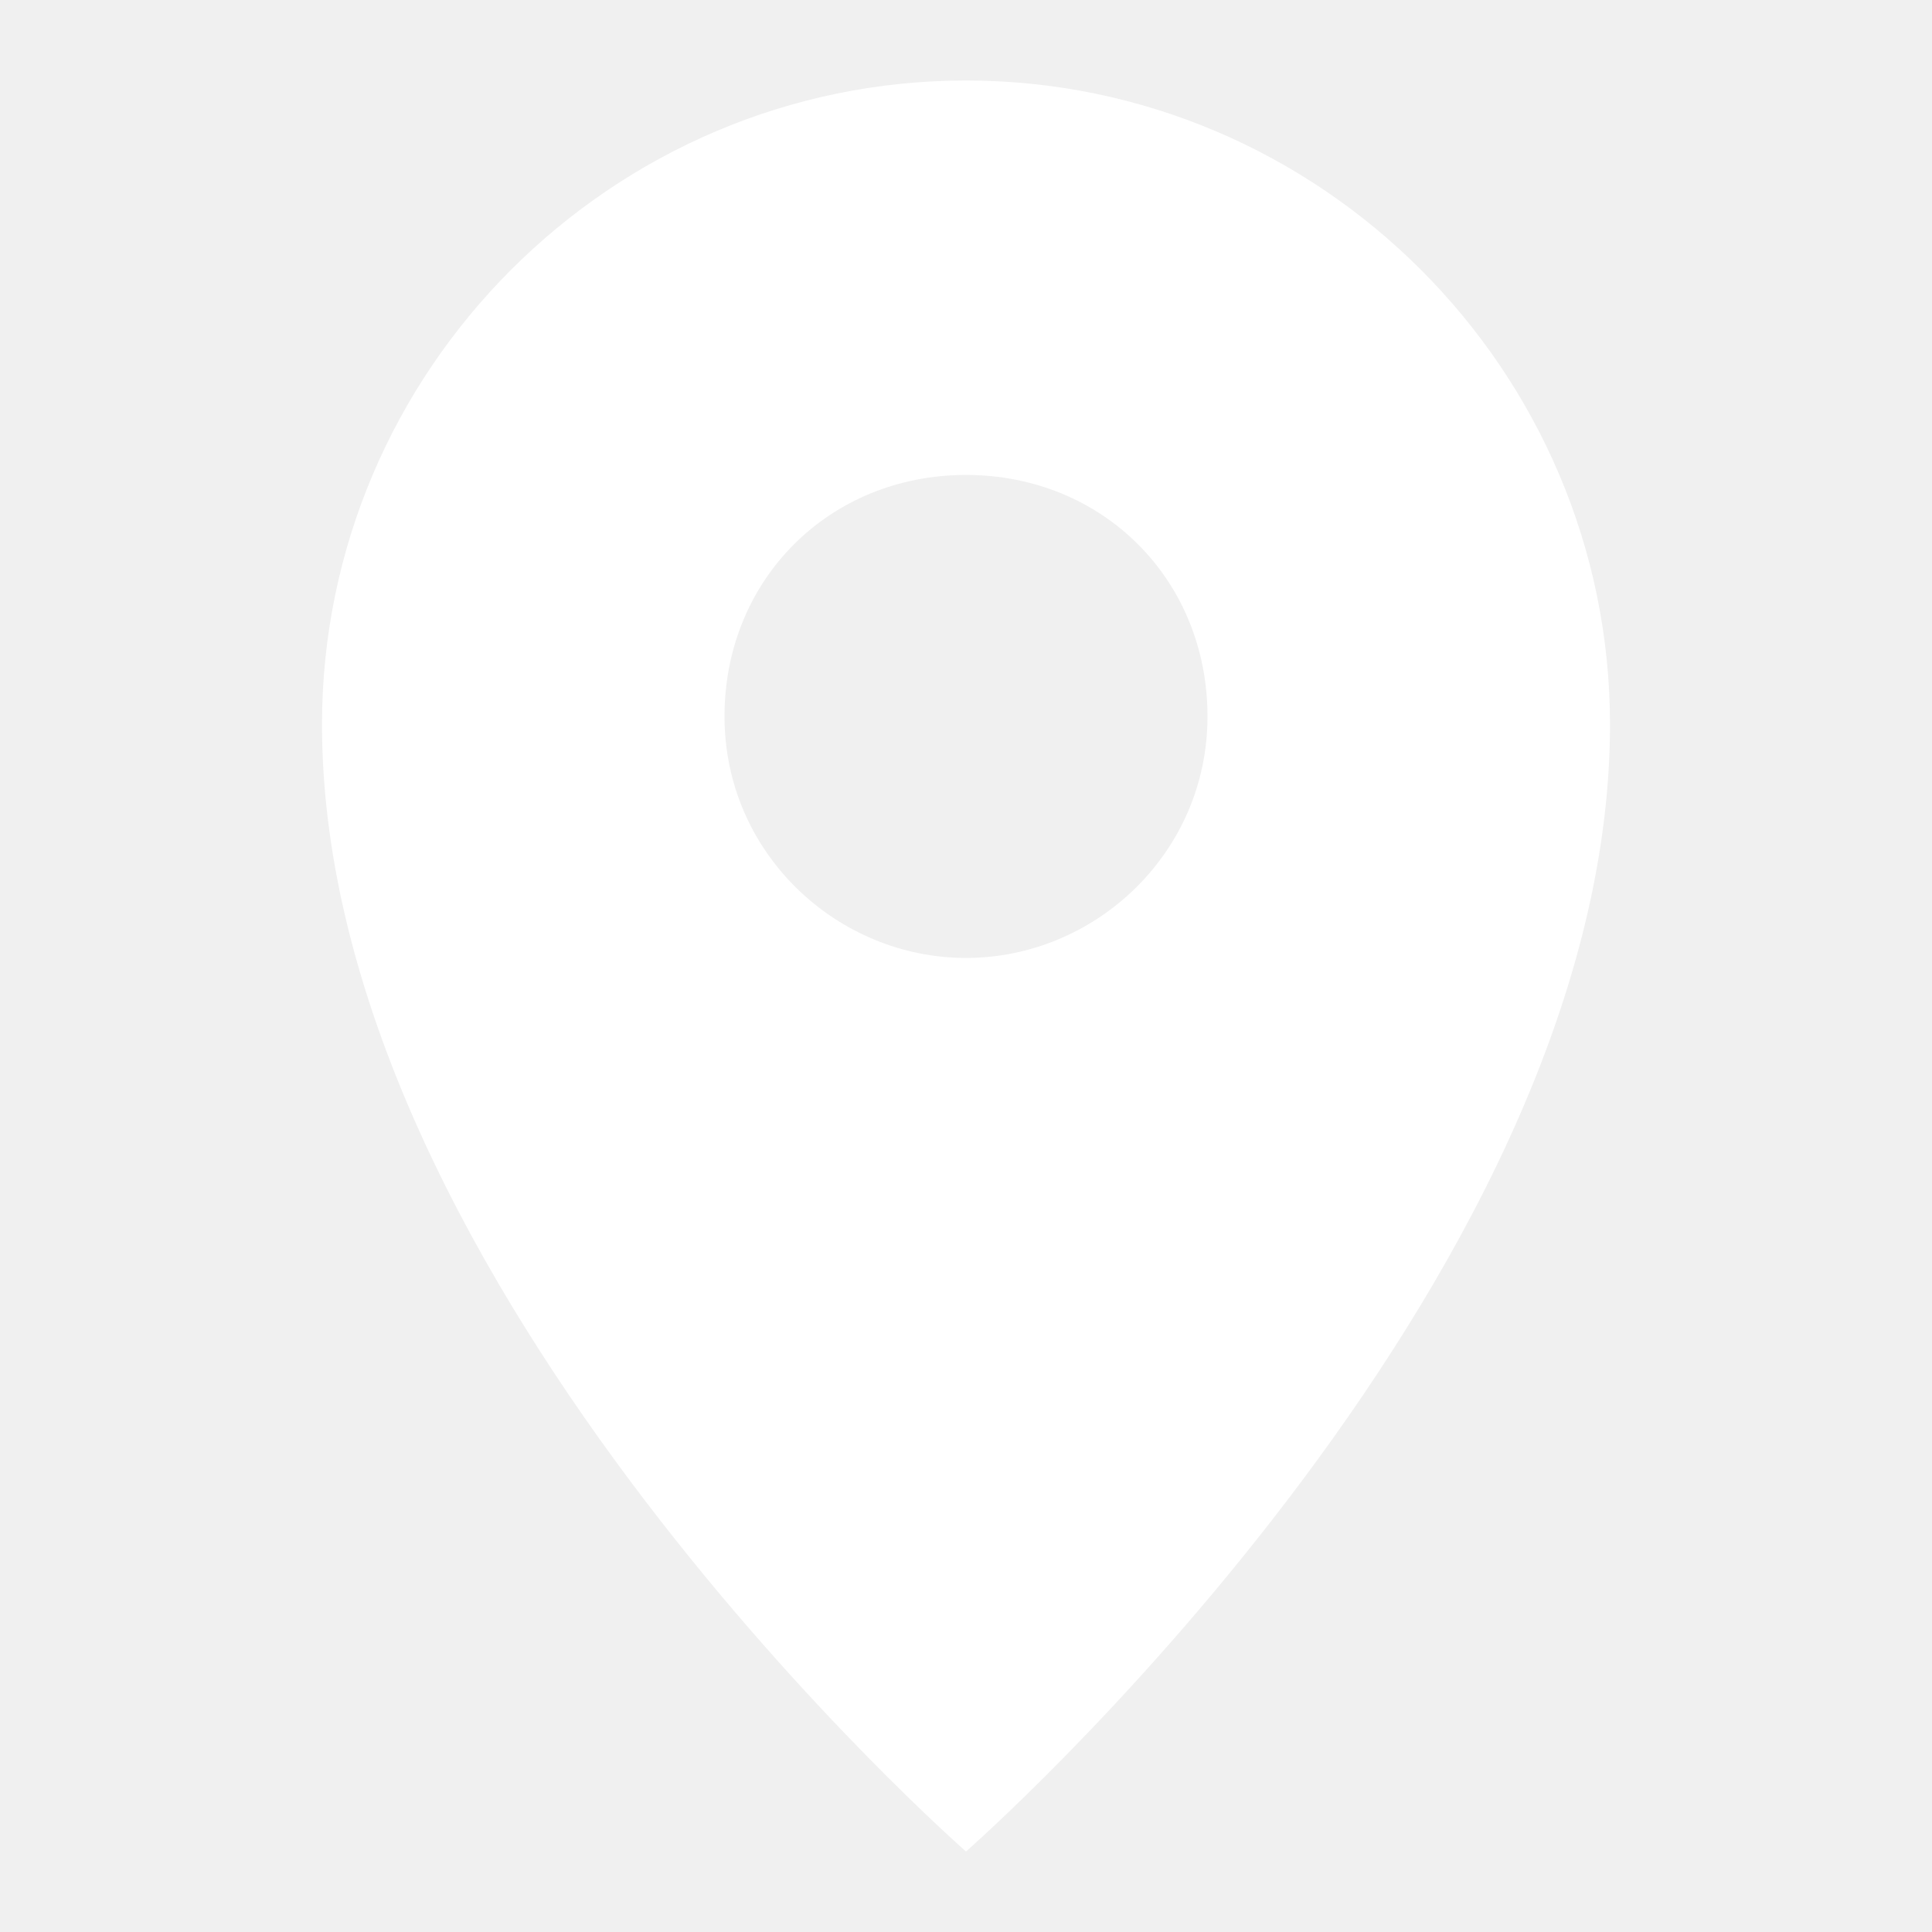
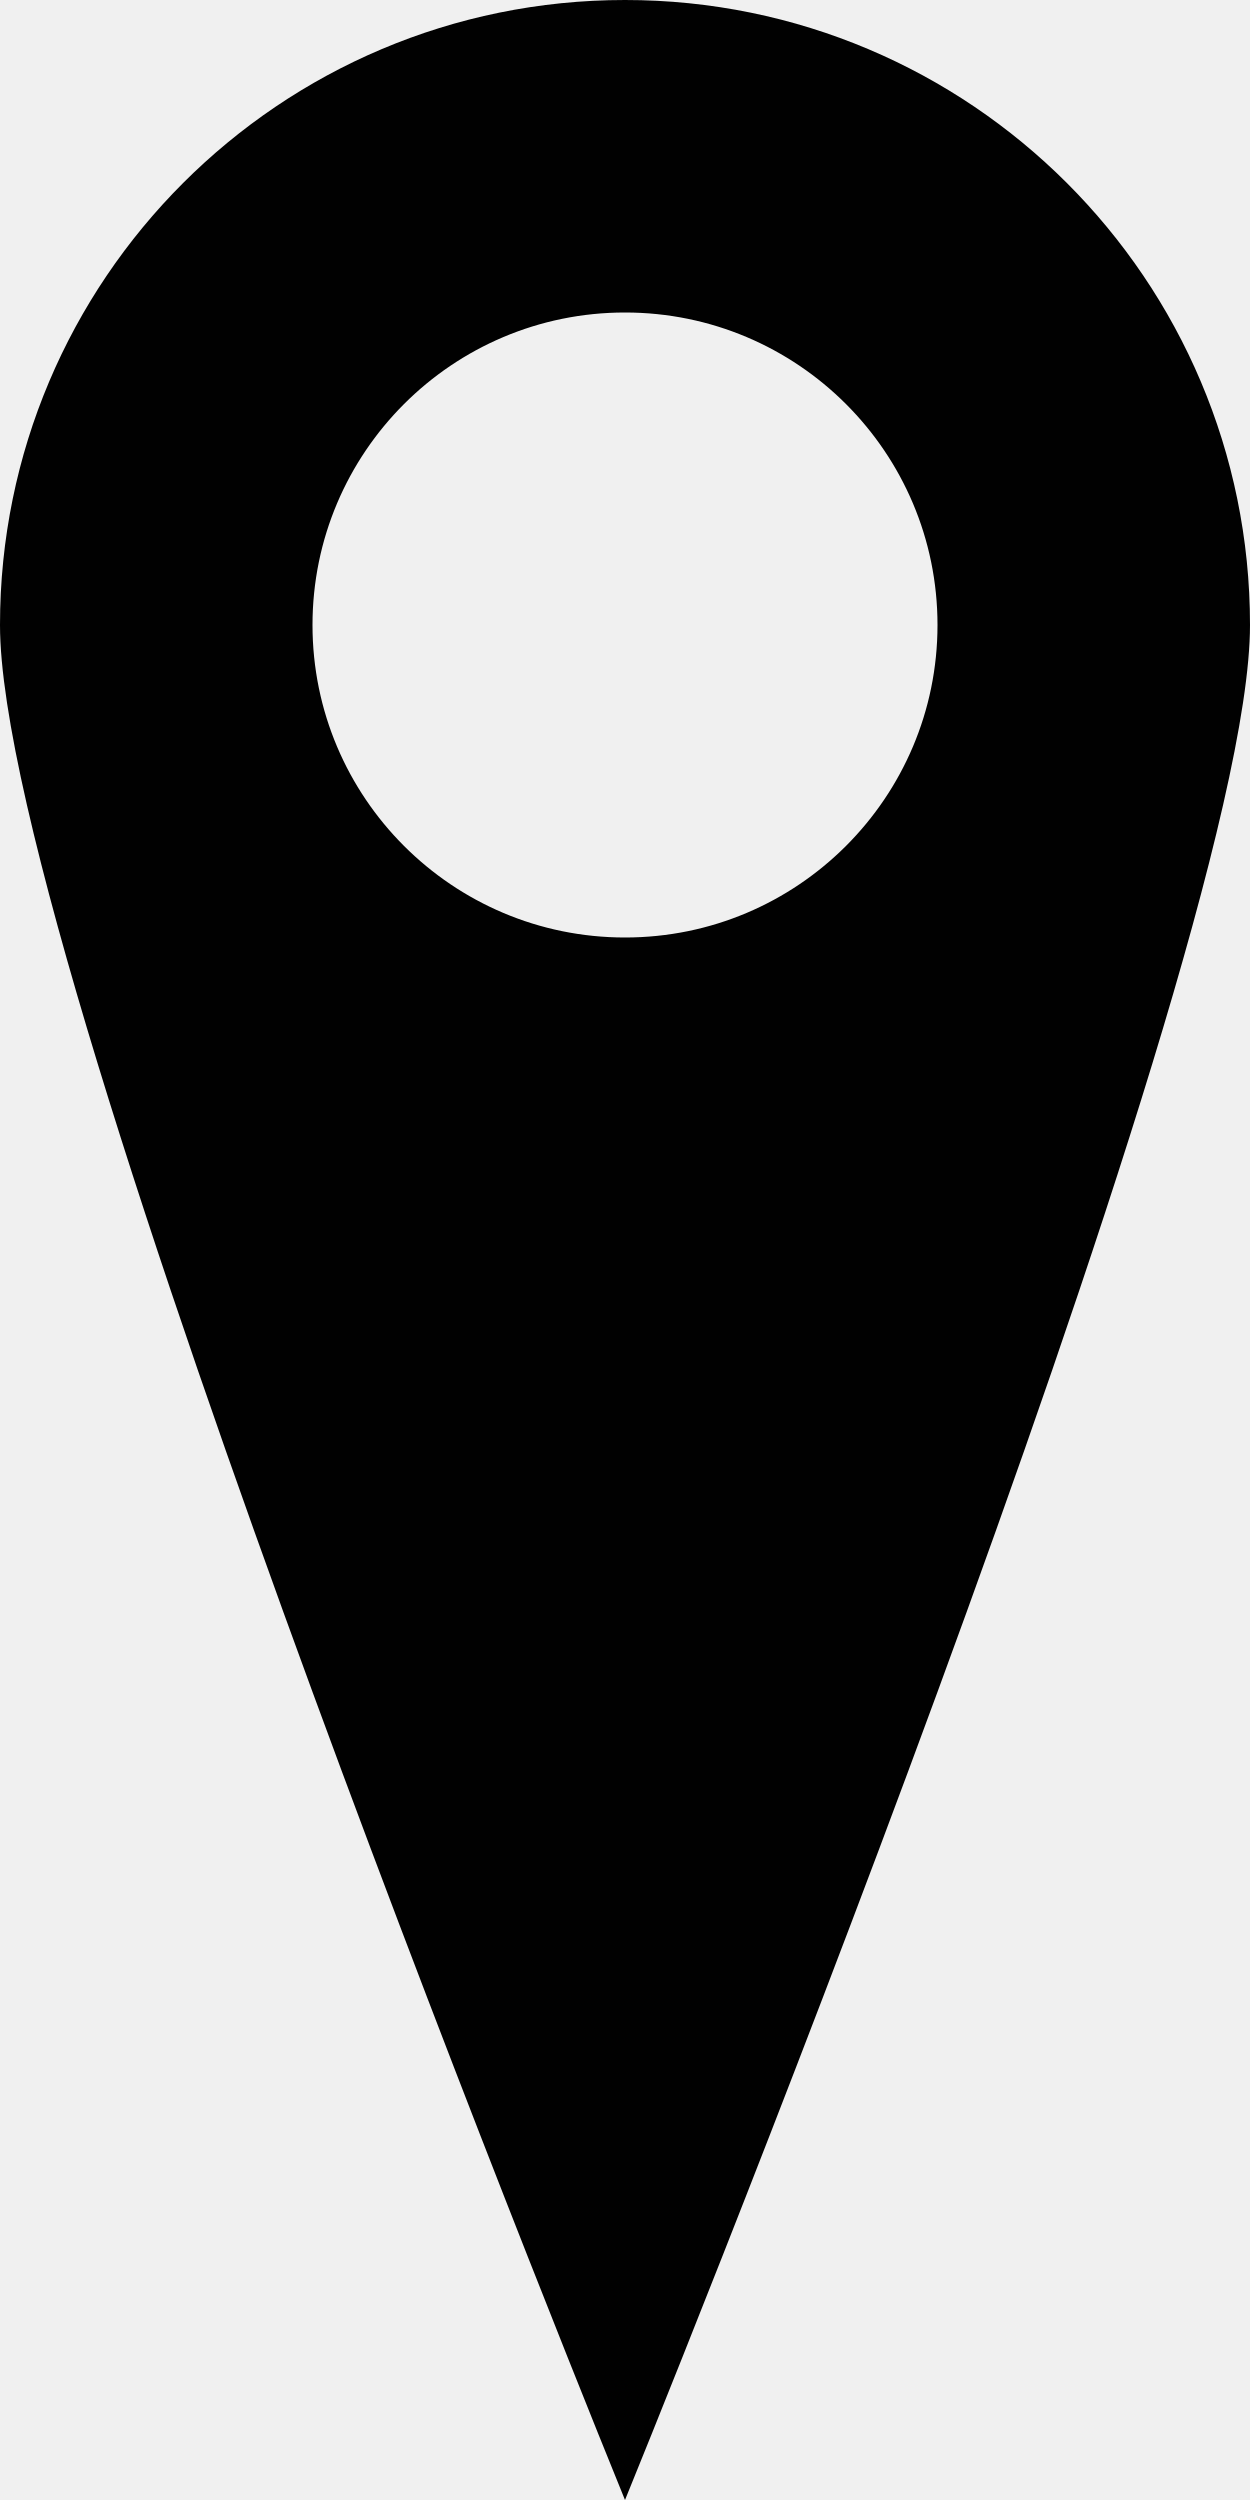
- <svg xmlns="http://www.w3.org/2000/svg" version="1.1" id="Layer_1" x="0px" y="0px" width="24px" height="24px" viewBox="0 0 24 24" style="enable-background:new 0 0 24 24;" xml:space="preserve">
-   <style type="text/css">
- 	.st0{fill:#FFFFFF;}
- </style>
-   <path class="st0" d="M12,1C7.6,1,4,4.6,4,9C4,16,12,23,12,23S20,16,20,9C20,4.6,16.4,1,12,1z M12,11.9c-1.6,0-3-1.3-3-3s1.3-3,3-3  s3,1.3,3,3S13.6,11.9,12,11.9z" />
+ <svg xmlns="http://www.w3.org/2000/svg" version="1.1" id="Layer_1" x="0px" y="0px" width="50px" height="100px" viewBox="0 0 50 100" style="enable-background:new 0 0 50 100;" xml:space="preserve">
+   <path style="fill:#010101;" d="M25,0C11.193,0,0,11.193,0,25s25,75,25,75s25-61.193,25-75S38.807,0,25,0z M25,37.5  c-6.903,0-12.5-5.597-12.5-12.5S18.097,12.5,25,12.5S37.5,18.097,37.5,25S31.903,37.5,25,37.5z" />
</svg>
